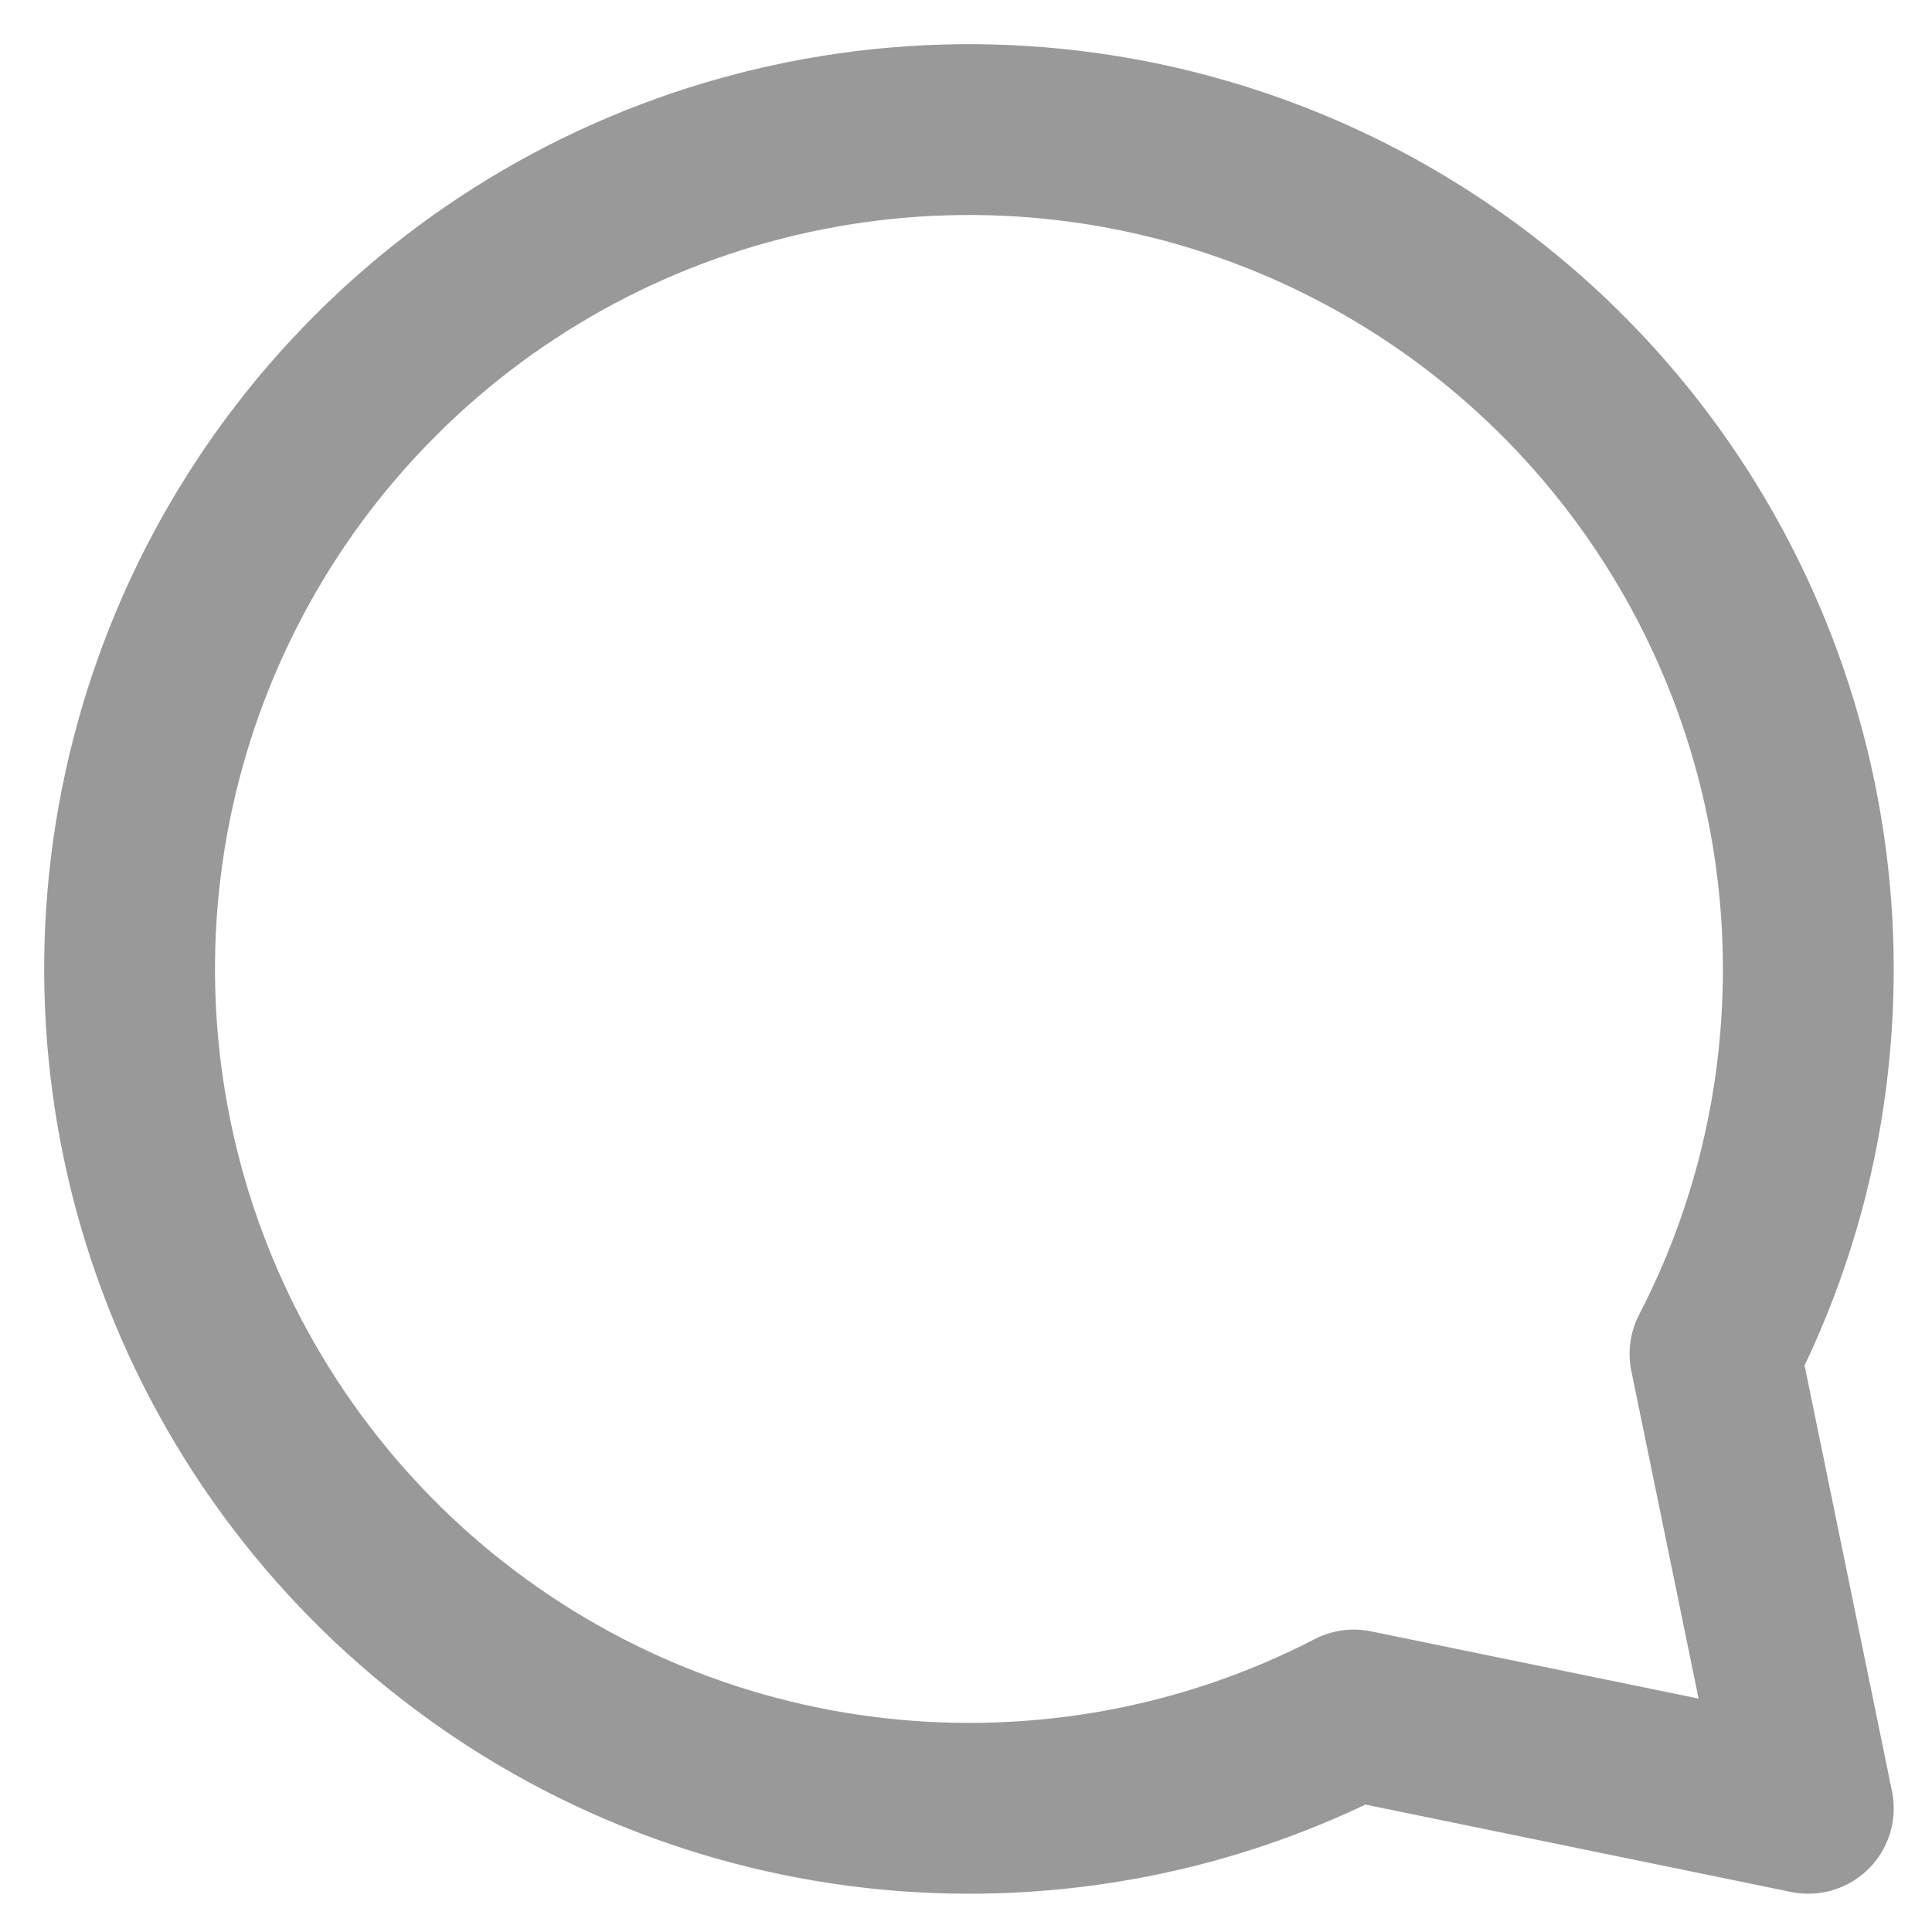
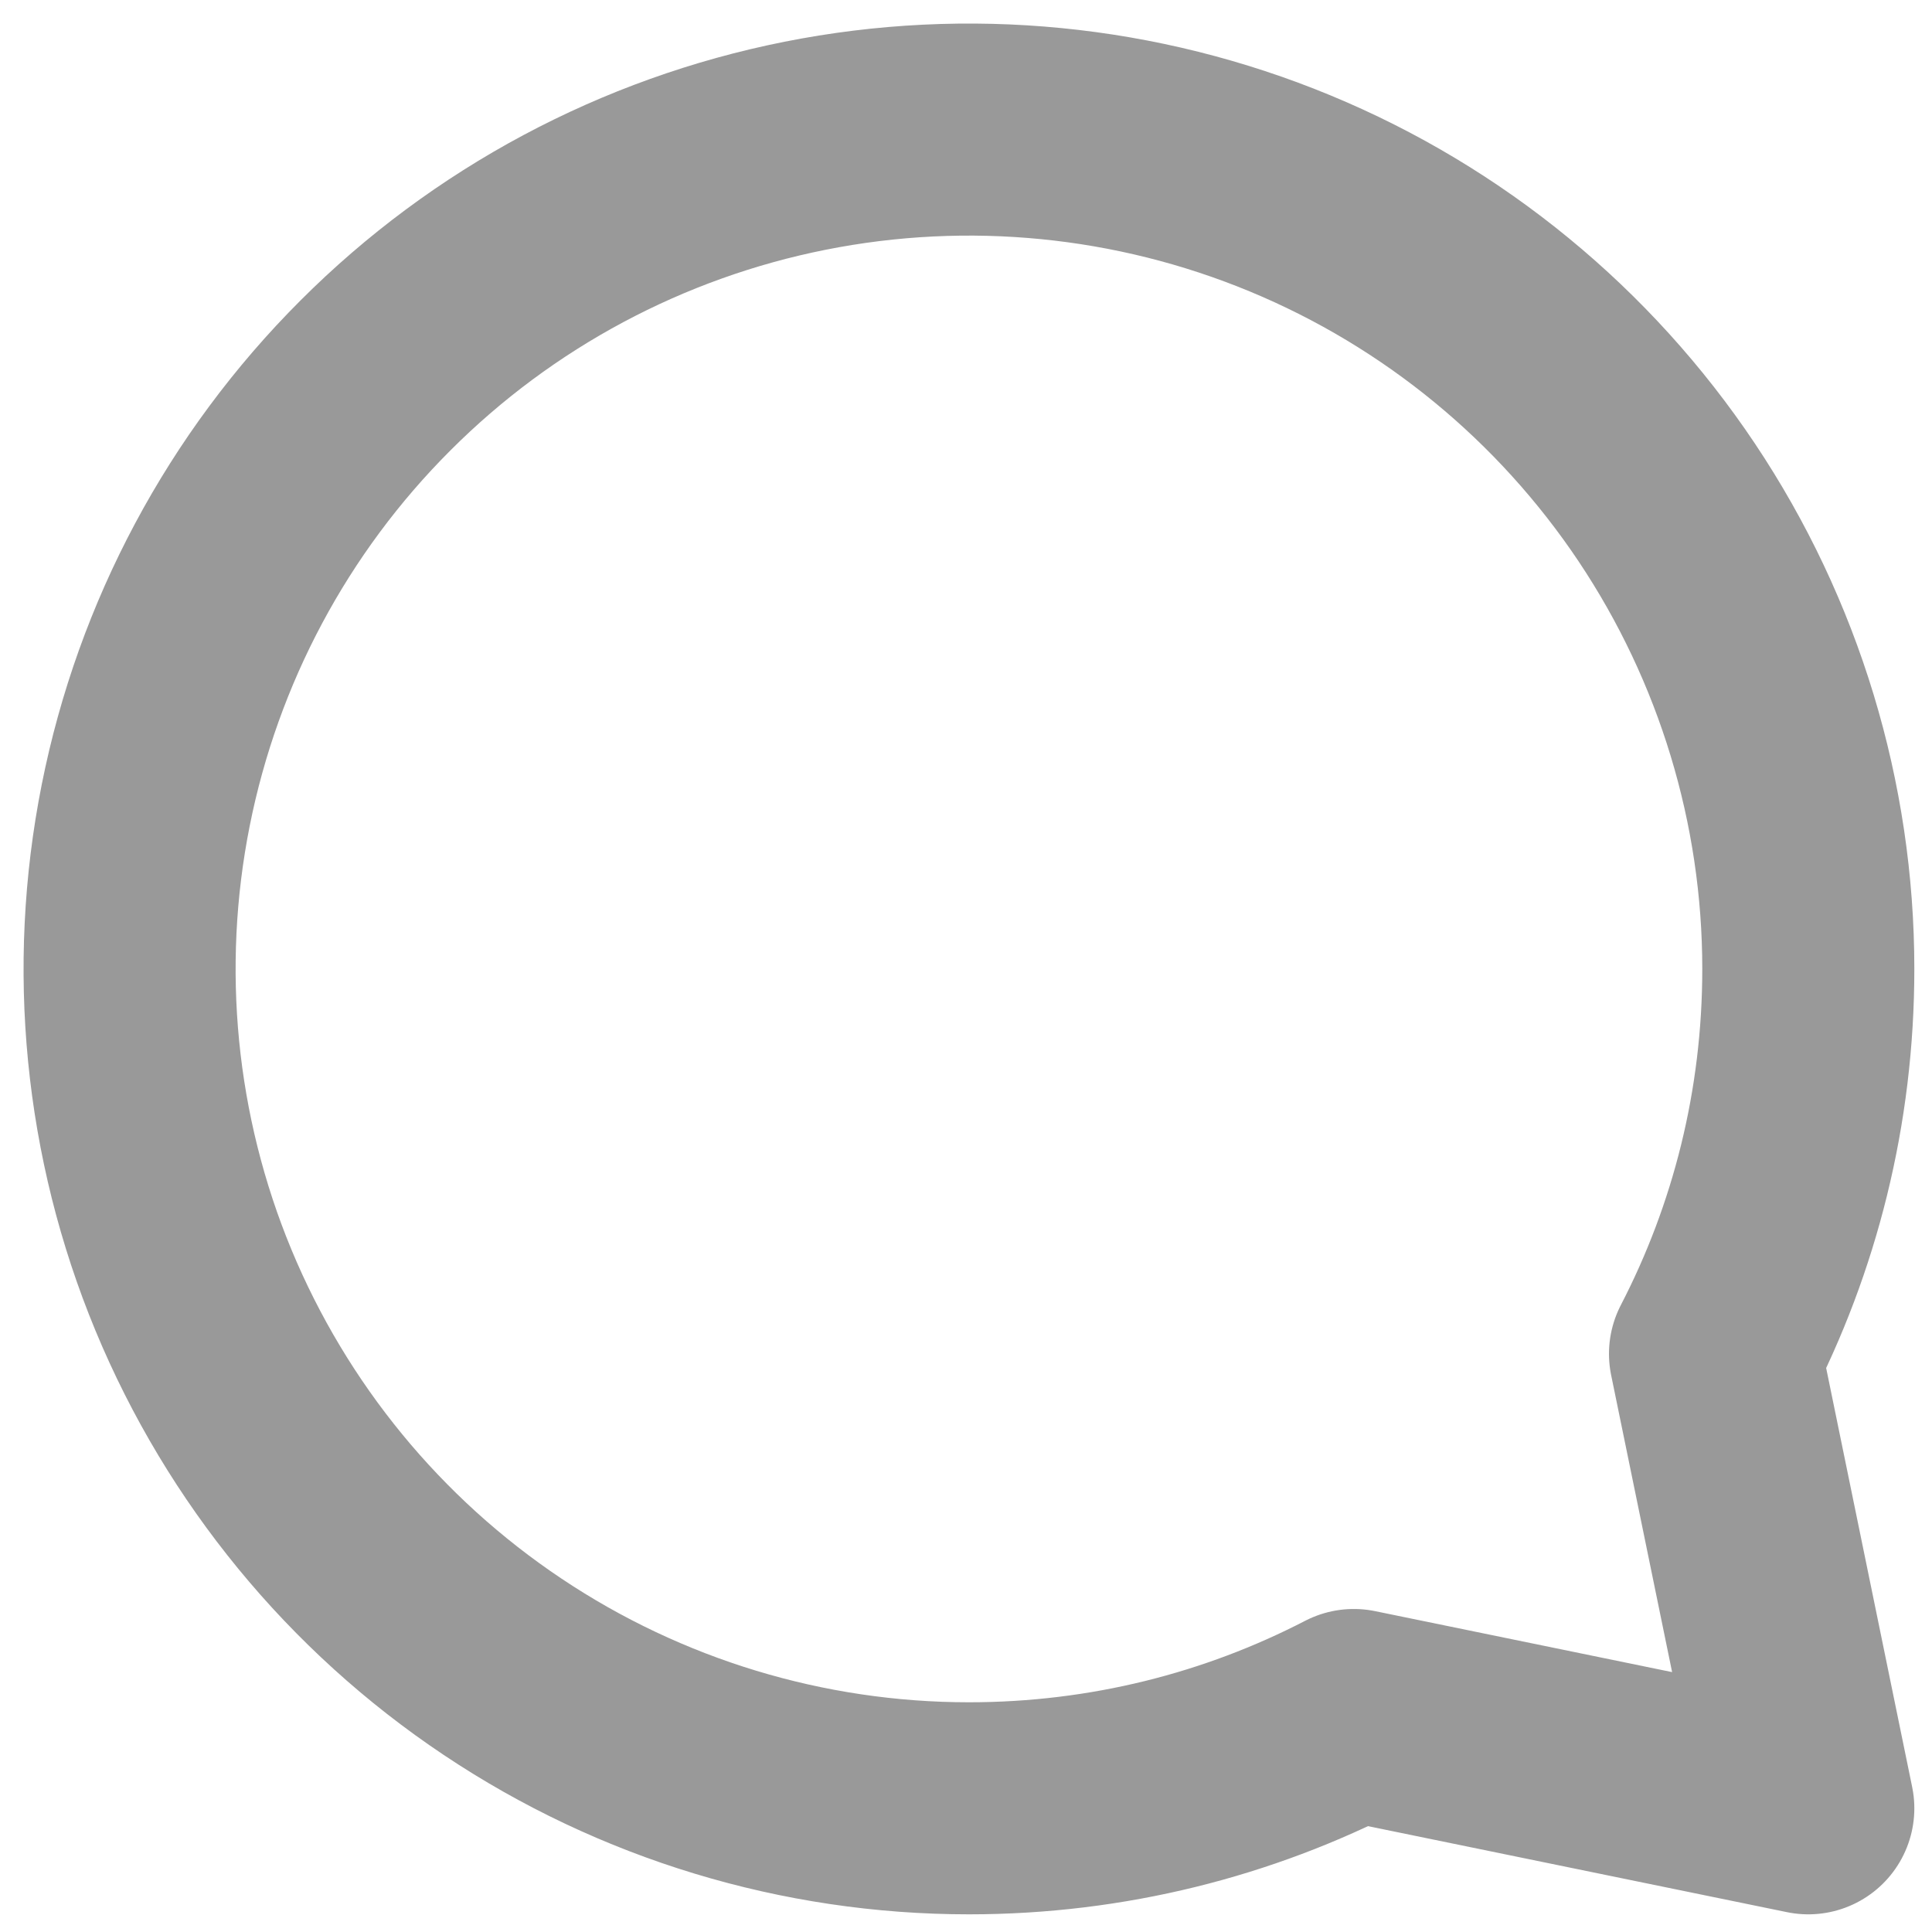
<svg xmlns="http://www.w3.org/2000/svg" width="49.2" height="49.2" viewBox="0 0 16.4 16.4" fill="none">
  <g transform="translate(-149.4 -652.2)">
-     <path id="Vector_4" d="M157.625 667.55C156.216 667.55 154.838 667.132 153.667 666.349C152.495 665.566 151.582 664.453 151.042 663.151C150.503 661.85 150.362 660.417 150.637 659.035C150.912 657.653 151.59 656.383 152.587 655.387C153.583 654.39 154.853 653.712 156.235 653.437C157.617 653.162 159.05 653.303 160.352 653.842C161.654 654.381 162.766 655.295 163.549 656.466C164.332 657.638 164.75 659.016 164.75 660.425C164.75 661.603 164.465 662.713 163.958 663.692L164.75 667.55L160.892 666.758C159.914 667.264 158.802 667.55 157.625 667.55Z" stroke-width="1.45" stroke-linecap="round" stroke-linejoin="round" stroke="#999999" />
+     <path id="Vector_4" d="M157.625 667.55C156.216 667.55 154.838 667.132 153.667 666.349C152.495 665.566 151.582 664.453 151.042 663.151C150.503 661.85 150.362 660.417 150.637 659.035C150.912 657.653 151.59 656.383 152.587 655.387C153.583 654.39 154.853 653.712 156.235 653.437C157.617 653.162 159.05 653.303 160.352 653.842C161.654 654.381 162.766 655.295 163.549 656.466C164.332 657.638 164.75 659.016 164.75 660.425C164.75 661.603 164.465 662.713 163.958 663.692L164.75 667.55L160.892 666.758C159.914 667.264 158.802 667.55 157.625 667.55Z" stroke-width="1.8" stroke-linecap="round" stroke-linejoin="round" stroke="#999999" />
  </g>
</svg>
